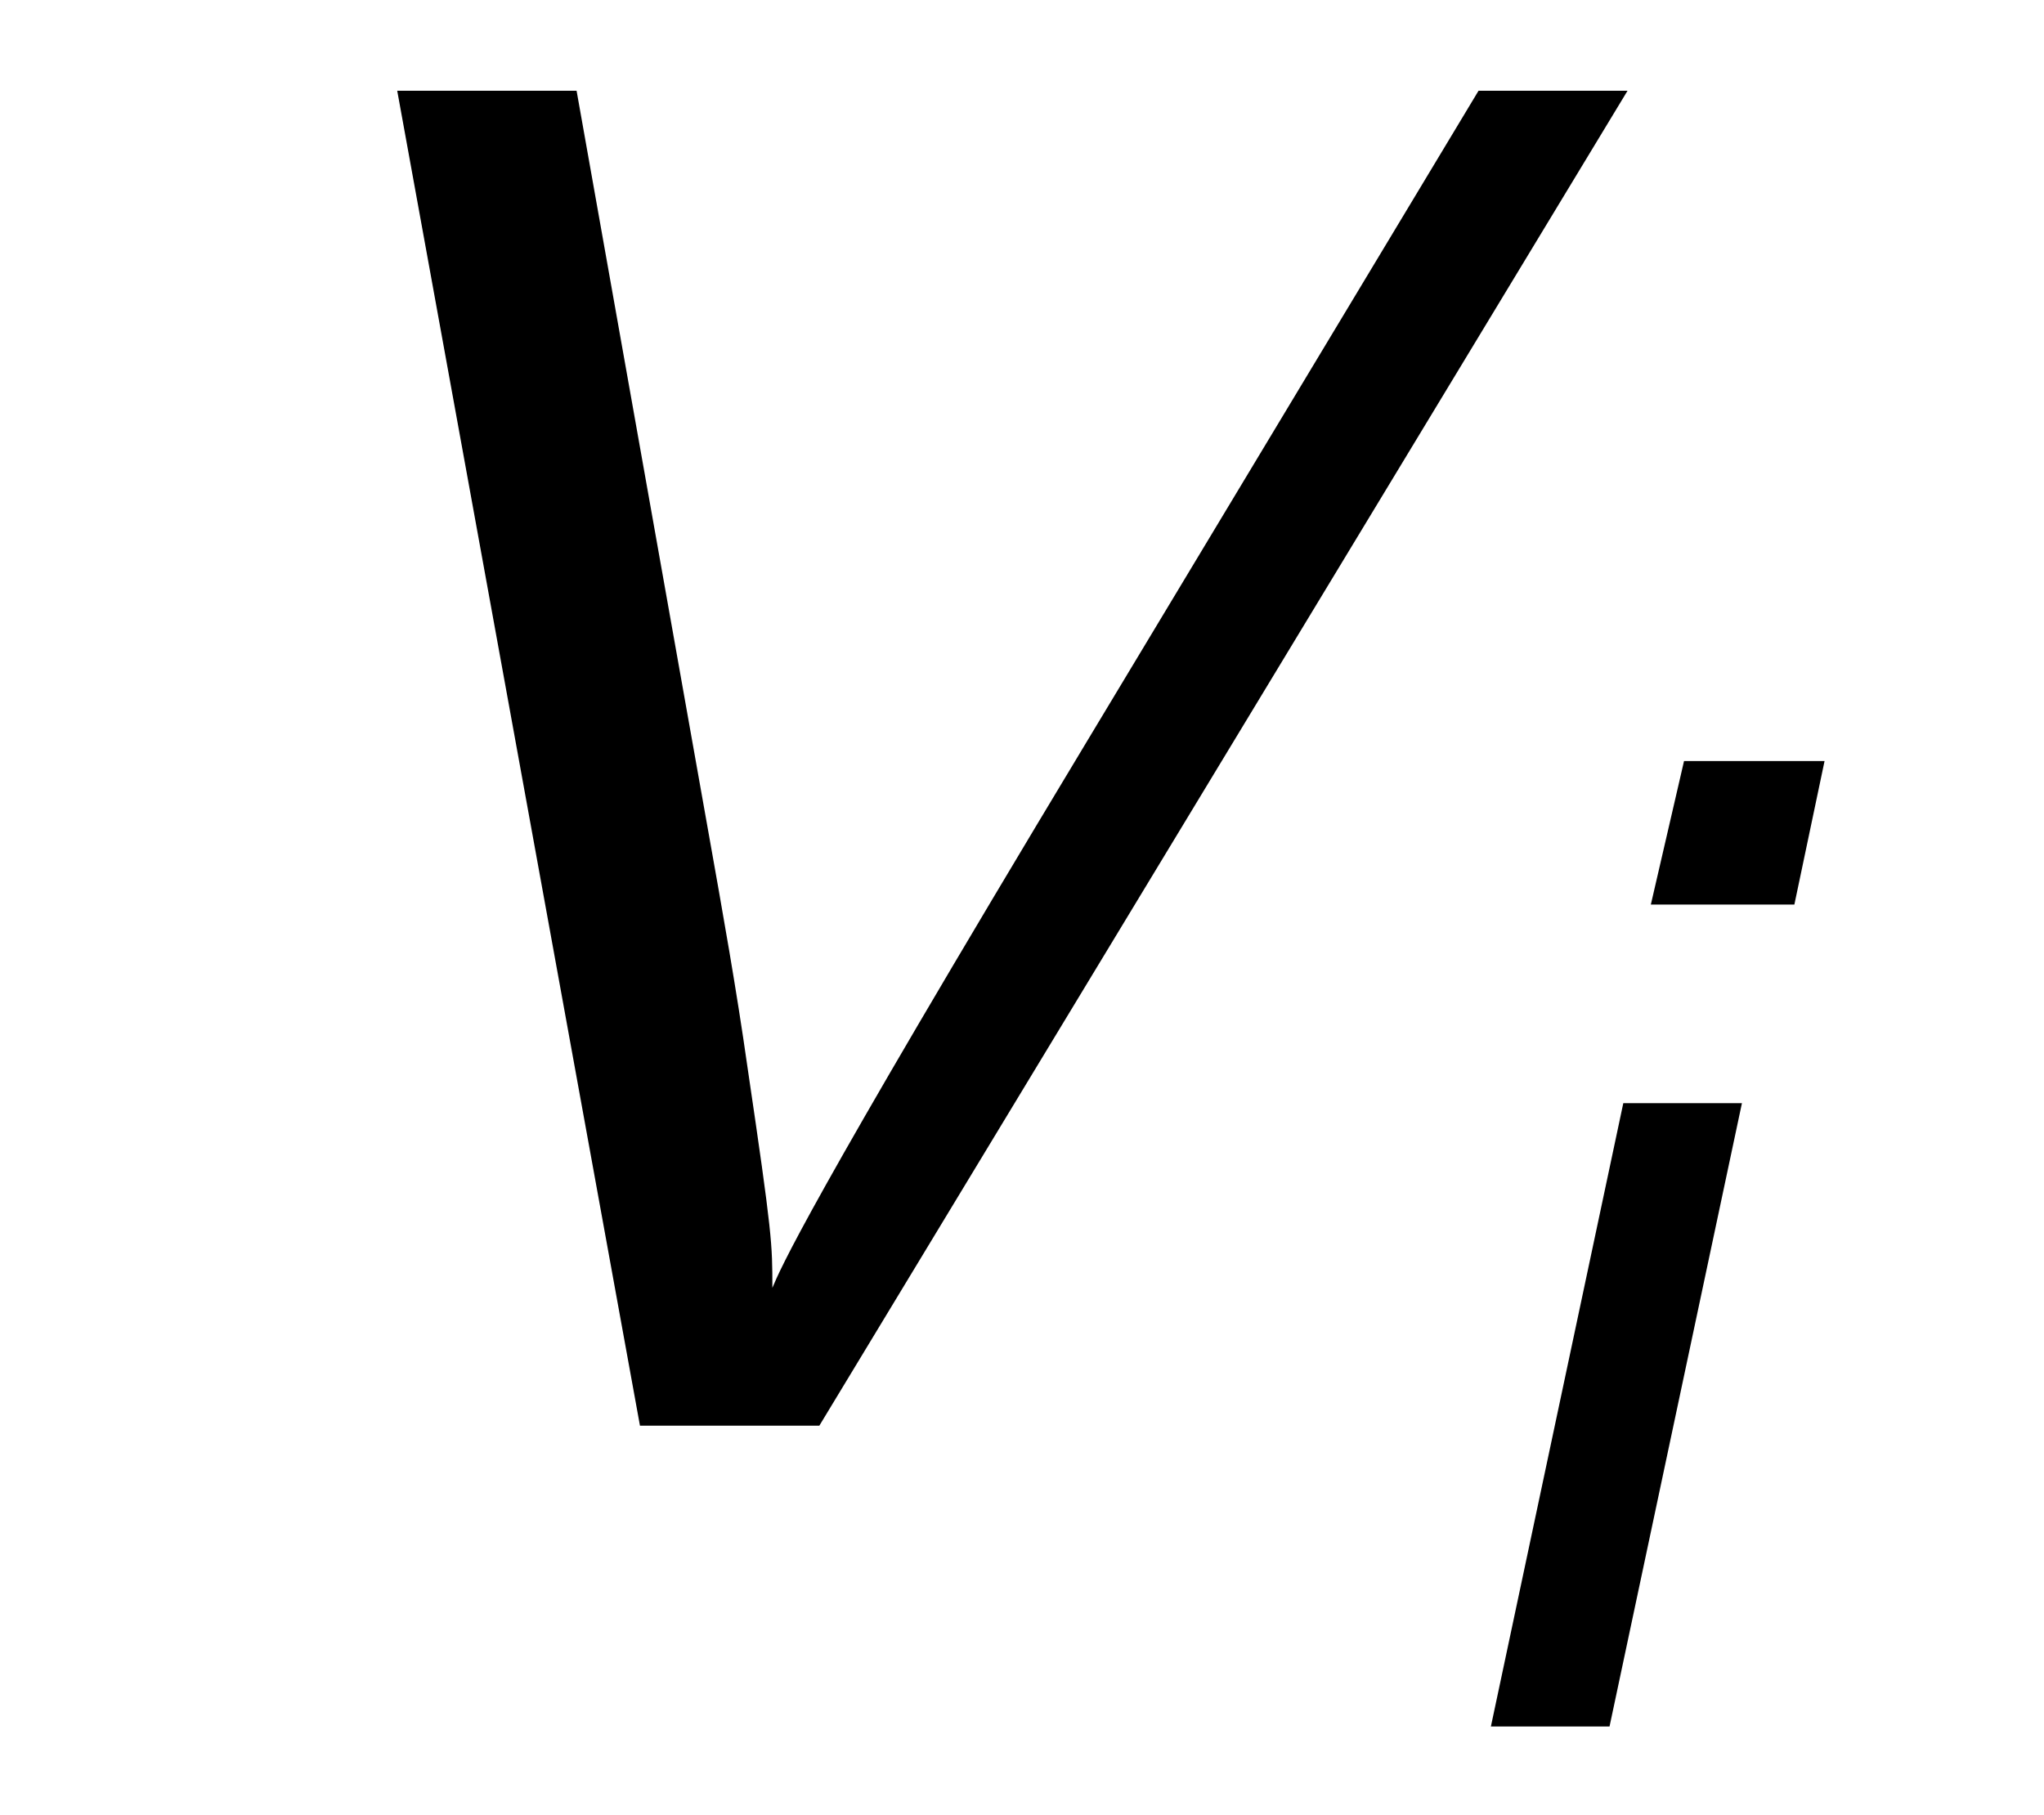
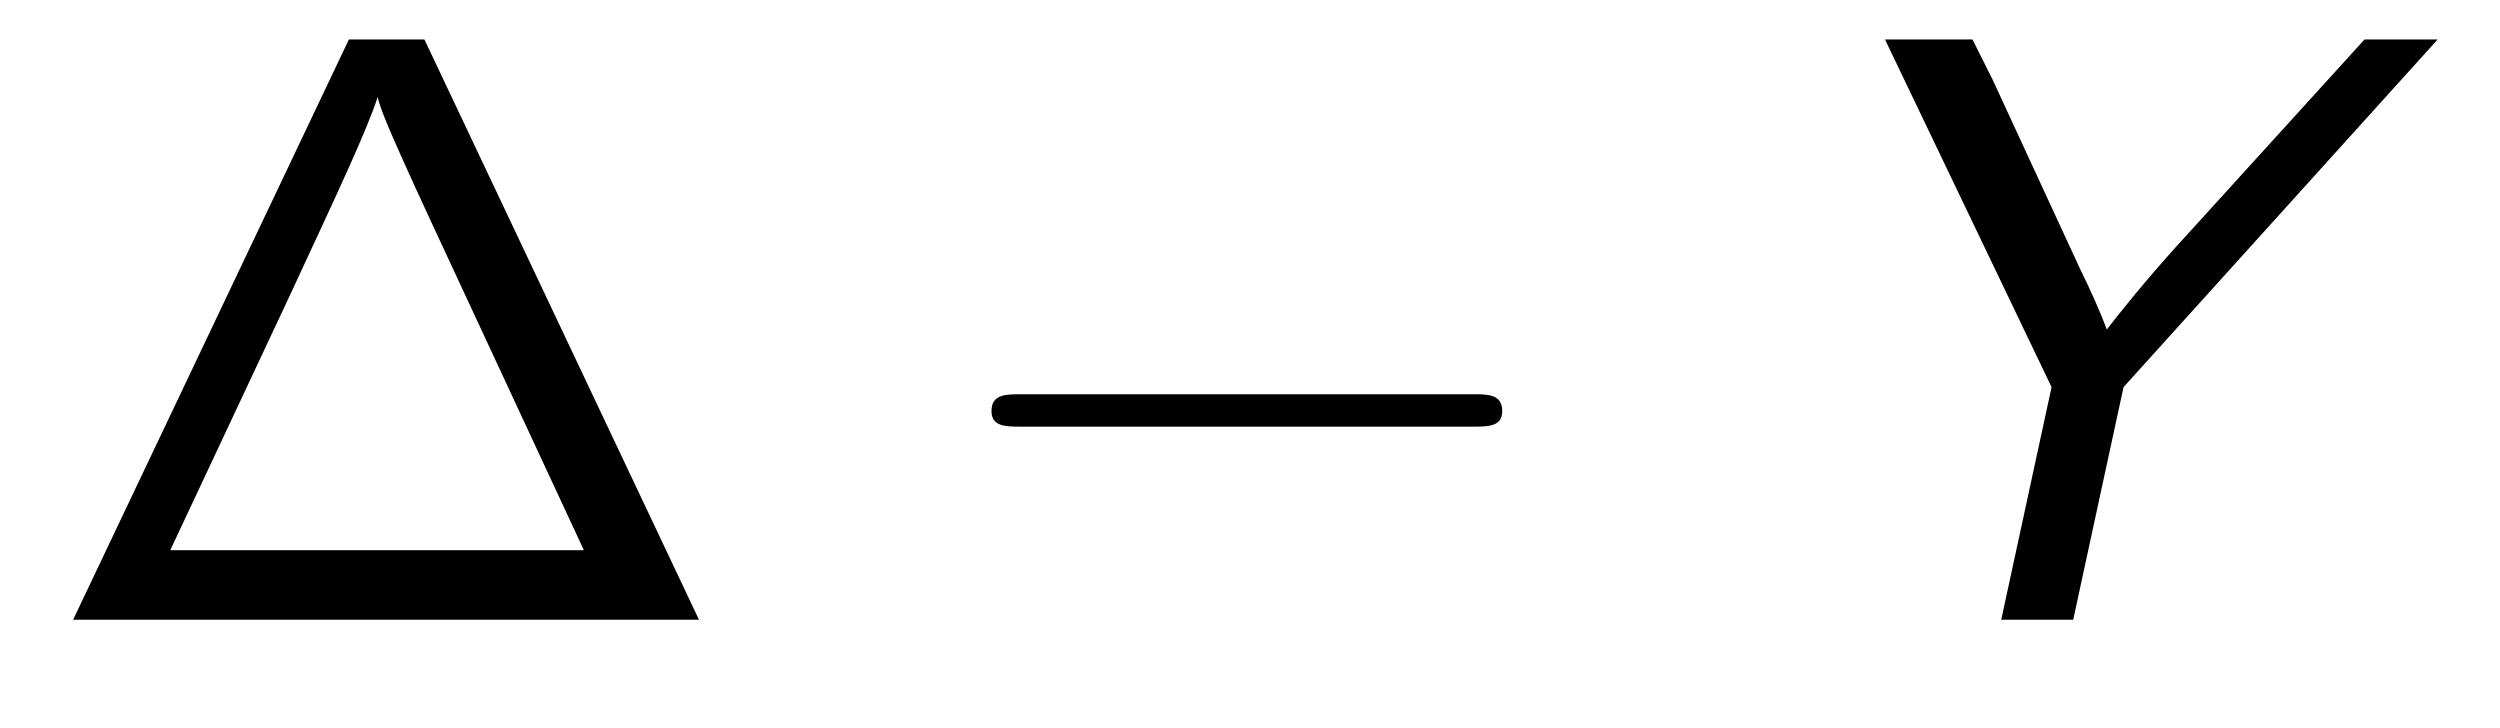
- <svg xmlns="http://www.w3.org/2000/svg" xmlns:xlink="http://www.w3.org/1999/xlink" viewBox="0 0 11.578 10.28">
+ <svg xmlns="http://www.w3.org/2000/svg" xmlns:xlink="http://www.w3.org/1999/xlink" viewBox="0 0 32.58 9.485">
  <defs>
    <g>
      <g id="glyph-0-0">
-         <path d="M 8.719 -7.562 L 7.875 -7.562 L 5.656 -3.875 C 4.047 -1.203 3.922 -0.891 3.875 -0.781 C 3.875 -1.031 3.875 -1.078 3.734 -2.031 C 3.672 -2.469 3.594 -2.906 3.516 -3.344 L 2.766 -7.562 L 1.75 -7.562 L 3.125 0 L 4.141 0 Z M 8.719 -7.562 " />
+         <path d="M 5.031 -7.562 L 4.047 -7.562 L 0.453 0 L 8.609 0 Z M 3.281 -4.234 C 3.891 -5.547 4.281 -6.375 4.422 -6.812 C 4.453 -6.672 4.531 -6.453 5.125 -5.172 L 7.109 -0.906 L 1.719 -0.906 Z M 3.281 -4.234 " />
      </g>
      <g id="glyph-1-0">
-         <path d="M 2.562 -5.469 L 1.766 -5.469 L 1.578 -4.656 L 2.391 -4.656 Z M 0.672 0 L 1.344 0 L 2.094 -3.531 L 1.422 -3.531 Z M 0.672 0 " />
+         <path d="M 7.188 -2.516 C 7.375 -2.516 7.562 -2.516 7.562 -2.719 C 7.562 -2.938 7.375 -2.938 7.188 -2.938 L 1.281 -2.938 C 1.094 -2.938 0.906 -2.938 0.906 -2.719 C 0.906 -2.516 1.094 -2.516 1.281 -2.516 Z M 7.188 -2.516 " />
+       </g>
+       <g id="glyph-2-0">
+         <path d="M 8.844 -7.562 L 7.891 -7.562 L 5.562 -5 C 5.203 -4.609 4.859 -4.203 4.531 -3.781 C 4.453 -4 4.312 -4.312 4.188 -4.562 L 3.047 -7.031 L 2.781 -7.562 L 1.641 -7.562 L 3.812 -3.031 L 3.156 0 L 4.094 0 L 4.75 -3.031 Z M 8.844 -7.562 " />
      </g>
    </g>
  </defs>
  <g fill="rgb(0%, 0%, 0%)" fill-opacity="1">
    <use xlink:href="#glyph-0-0" x="0.5" y="8.076" />
  </g>
  <g fill="rgb(0%, 0%, 0%)" fill-opacity="1">
-     <use xlink:href="#glyph-1-0" x="7.773" y="9.78" />
+     <use xlink:href="#glyph-1-0" x="12.015" y="8.076" />
+   </g>
+   <g fill="rgb(0%, 0%, 0%)" fill-opacity="1">
+     <use xlink:href="#glyph-2-0" x="22.924" y="8.076" />
  </g>
</svg>
